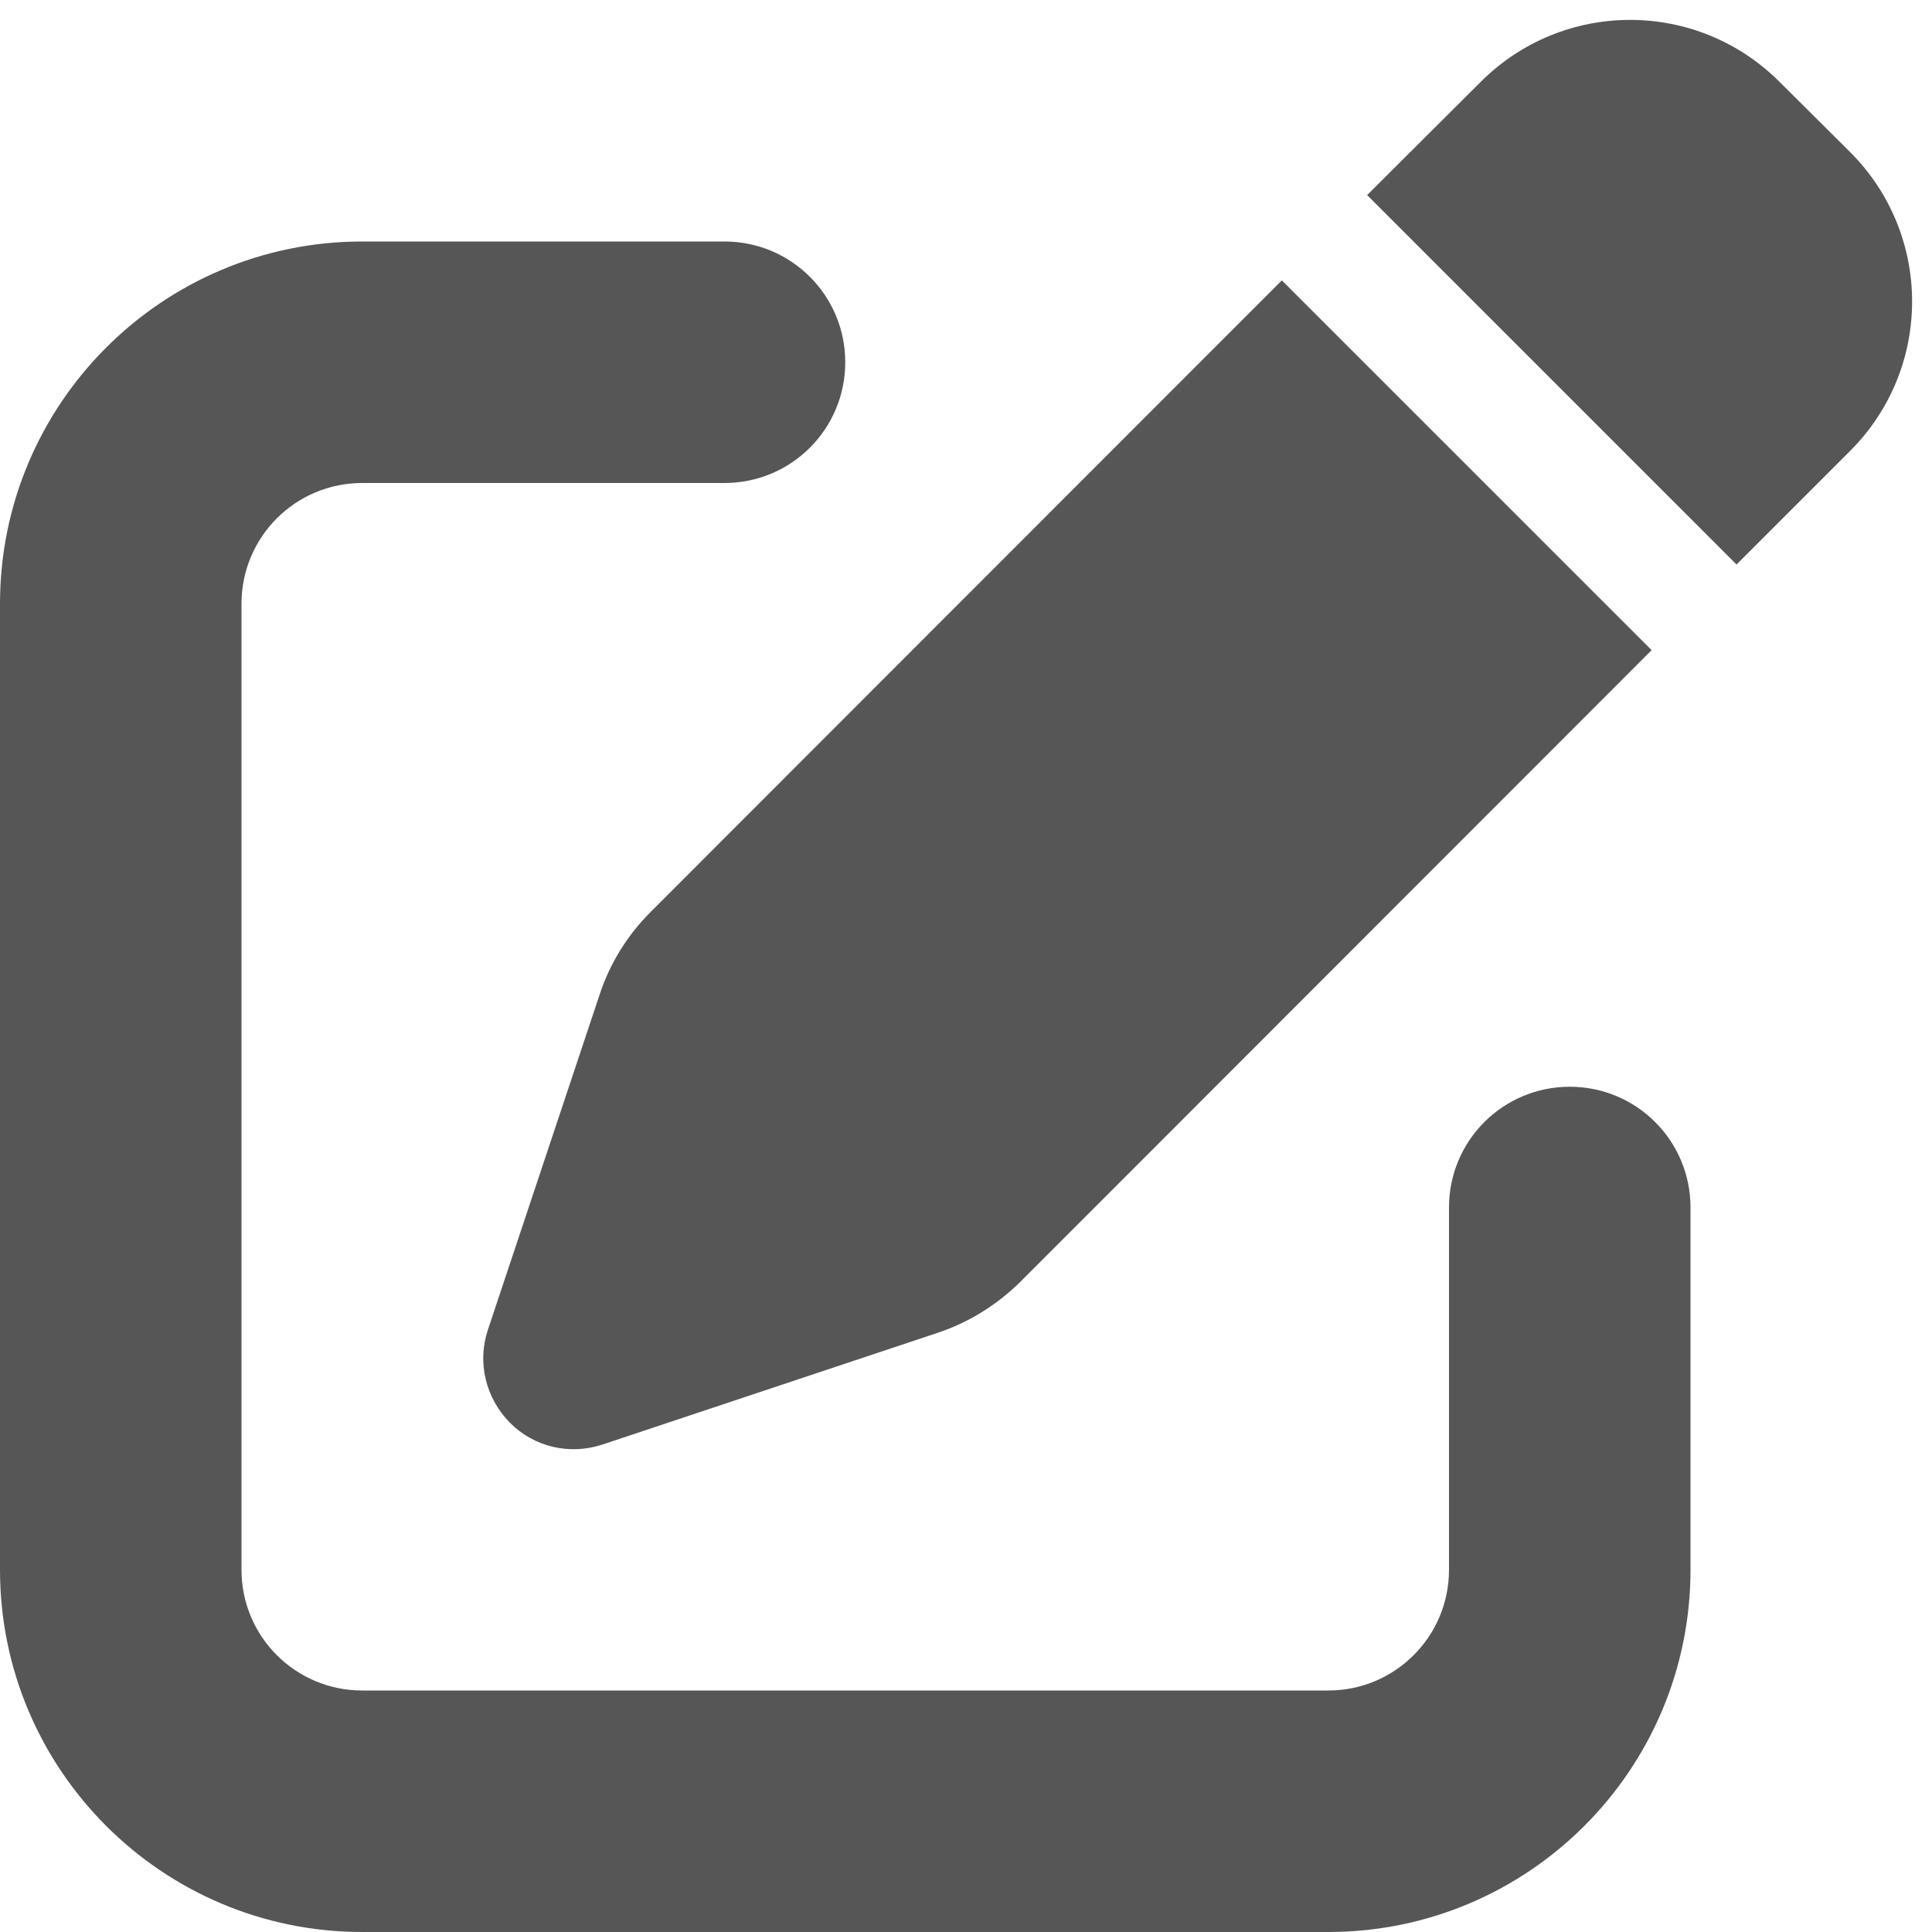
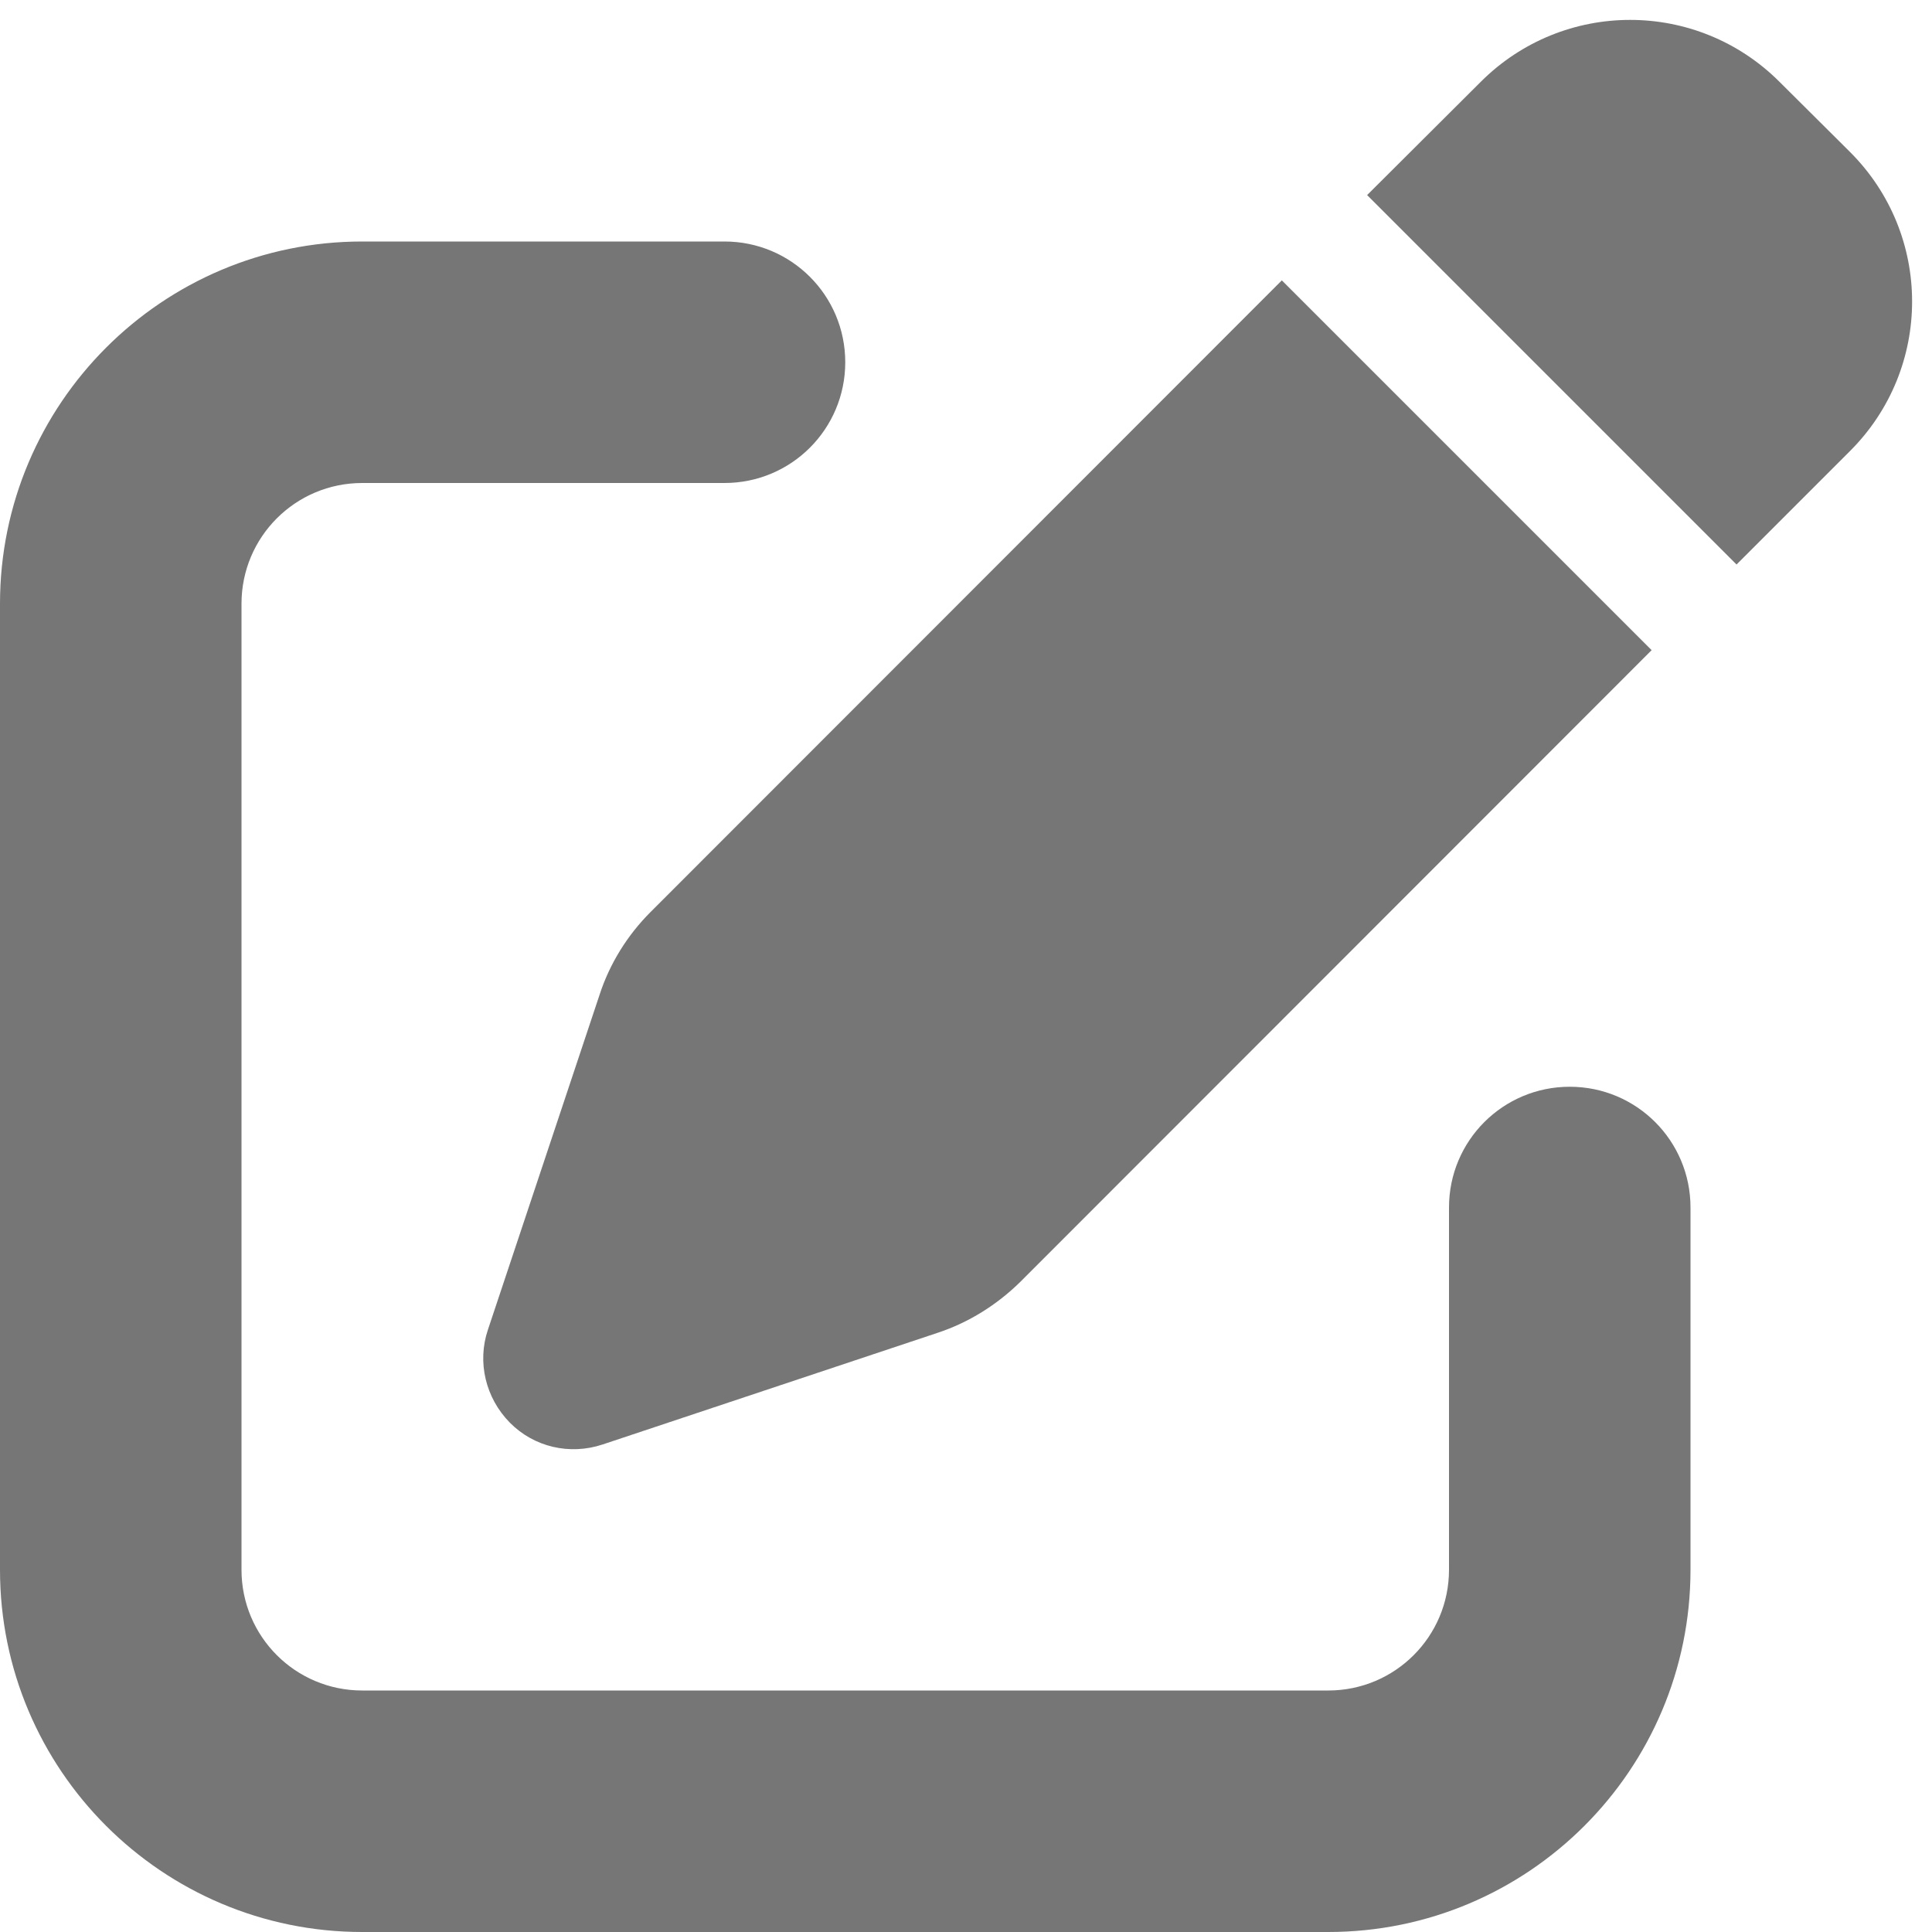
- <svg xmlns="http://www.w3.org/2000/svg" fill="#565656" viewBox="0 0 512 512">
+ <svg xmlns="http://www.w3.org/2000/svg" fill="#767676" viewBox="0 0 512 512">
  <path d="M471.6 21.7c-21.9-21.9-57.3-21.9-79.2 0L362.3 51.7l97.9 97.9 30.1-30.1c21.9-21.9 21.9-57.3 0-79.2L471.6 21.7zm-299.2 220c-6.1 6.1-10.8 13.6-13.5 21.9l-29.6 88.8c-2.9 8.6-.6 18.1 5.8 24.6s15.9 8.7 24.6 5.8l88.8-29.6c8.2-2.7 15.7-7.4 21.9-13.5L437.7 172.3 339.7 74.3 172.4 241.7zM96 64C43 64 0 107 0 160V416c0 53 43 96 96 96H352c53 0 96-43 96-96V320c0-17.7-14.3-32-32-32s-32 14.3-32 32v96c0 17.7-14.3 32-32 32H96c-17.7 0-32-14.3-32-32V160c0-17.7 14.3-32 32-32h96c17.7 0 32-14.3 32-32s-14.3-32-32-32H96z" />
</svg>
